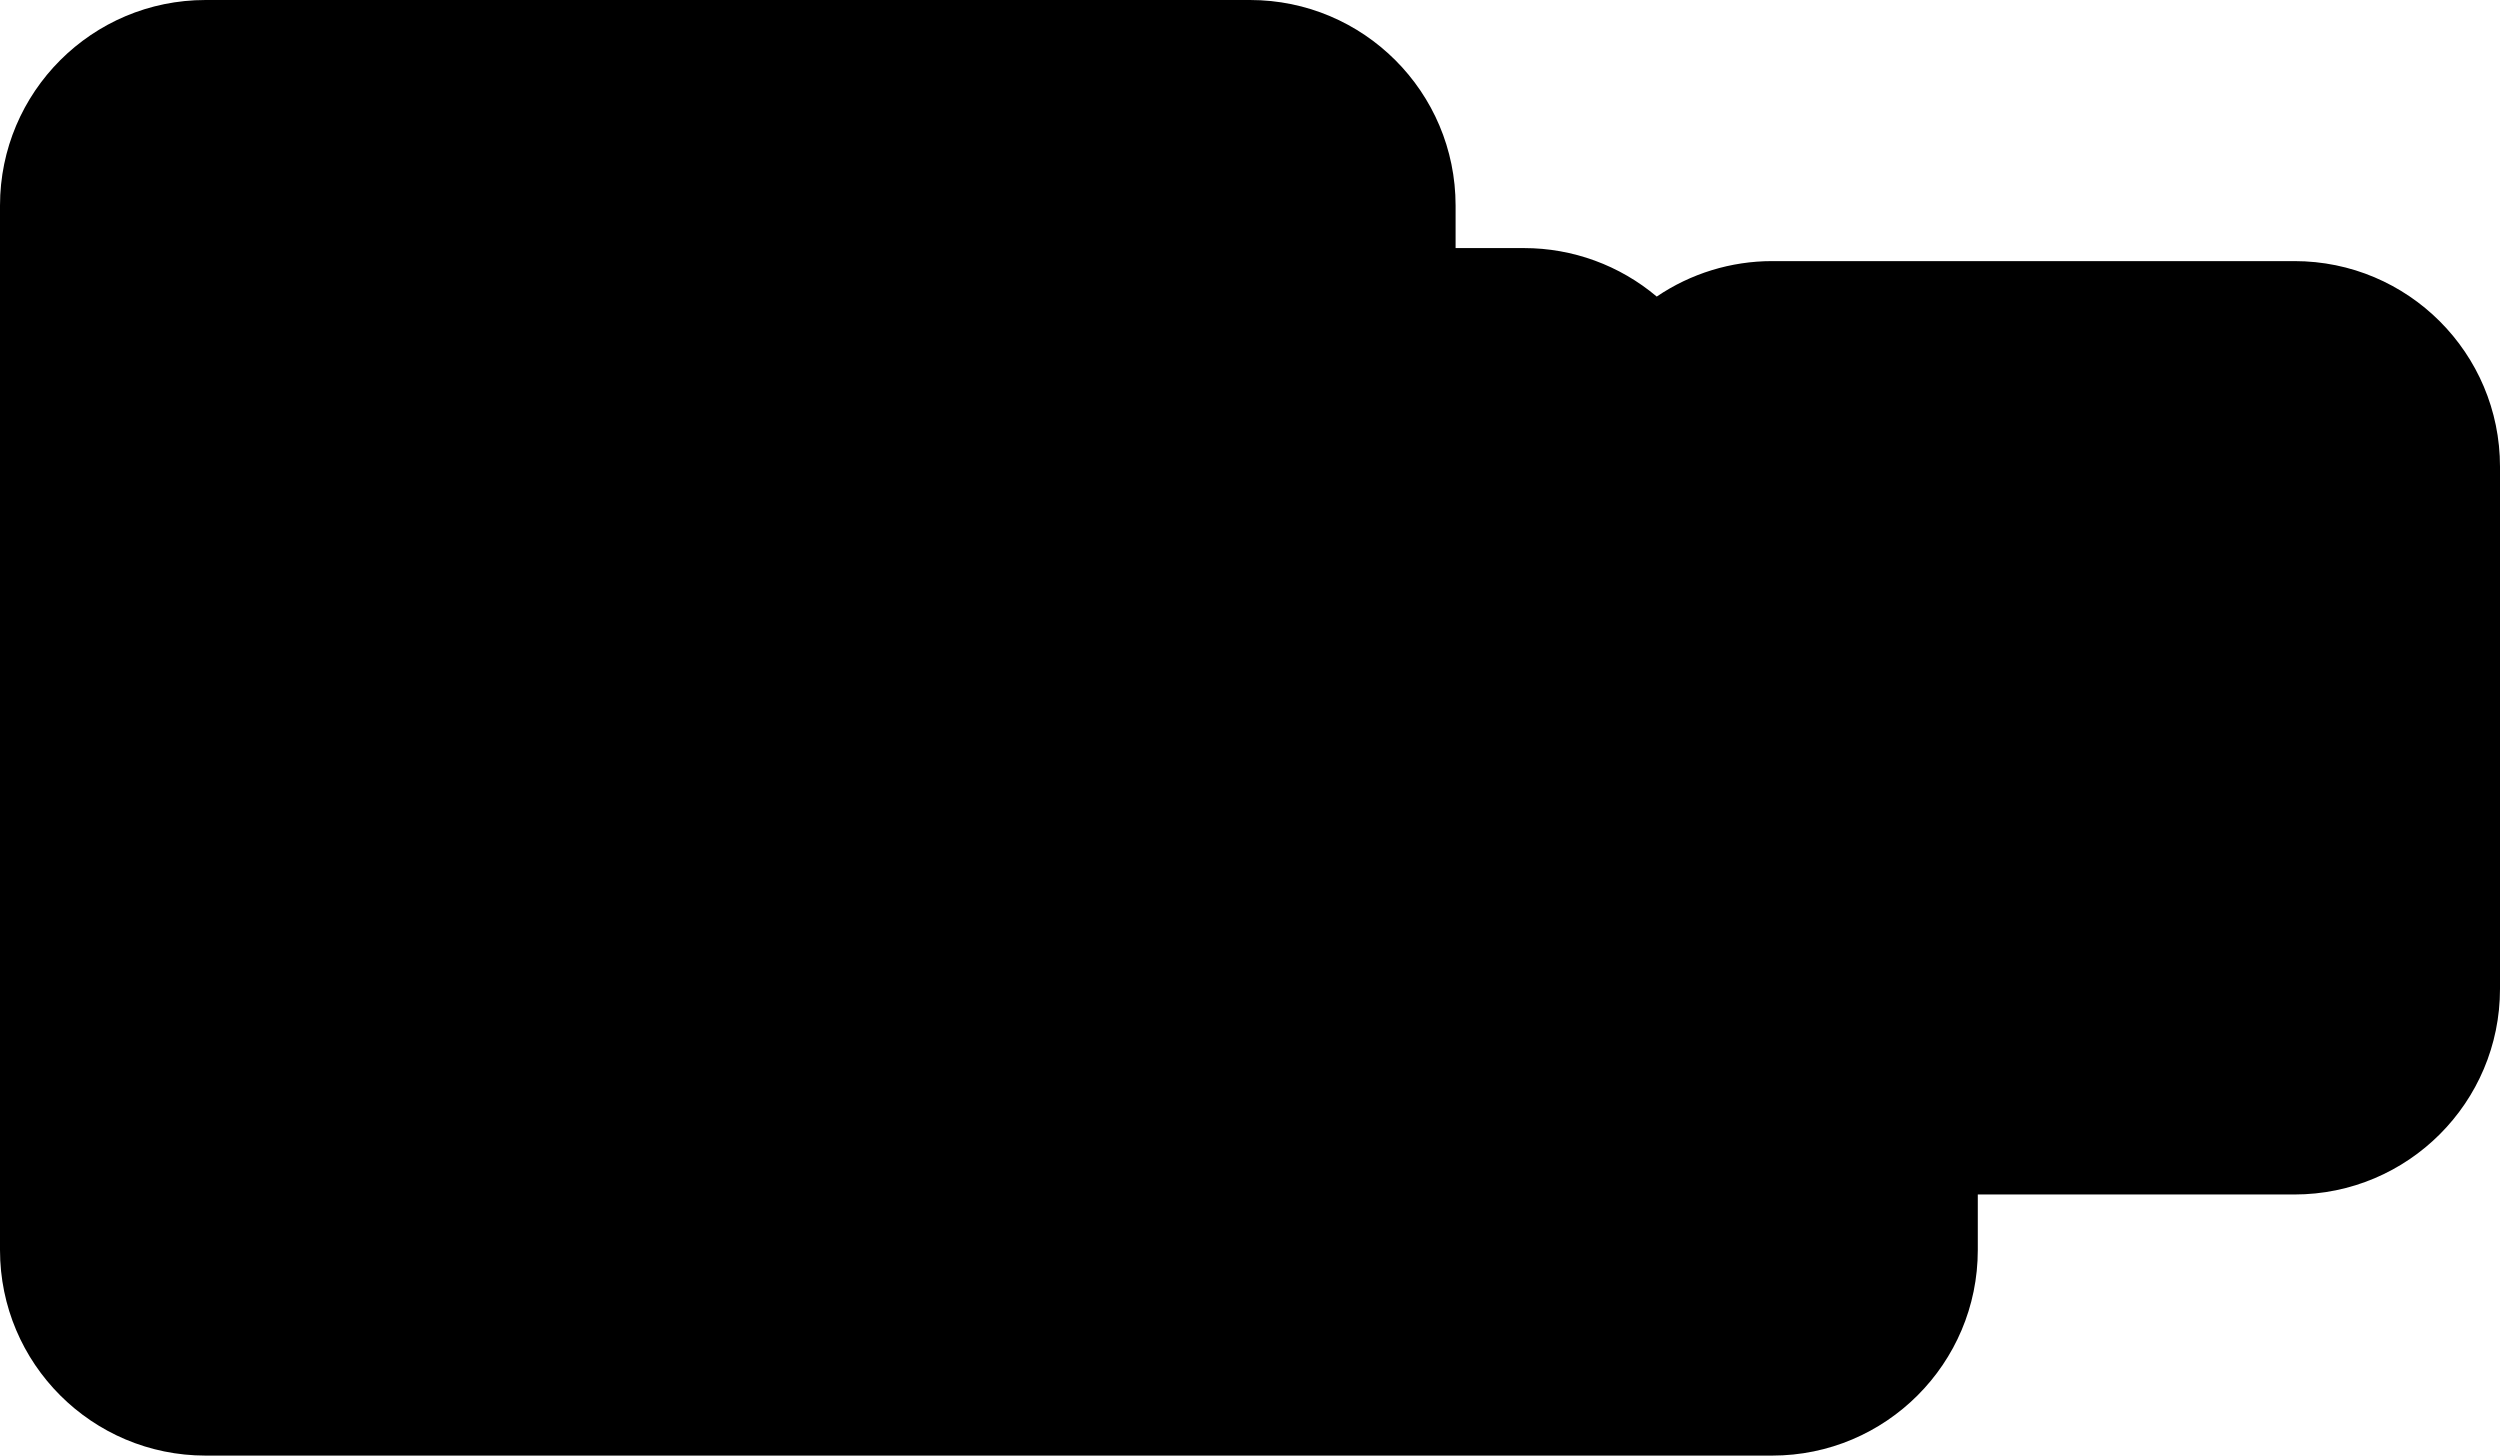
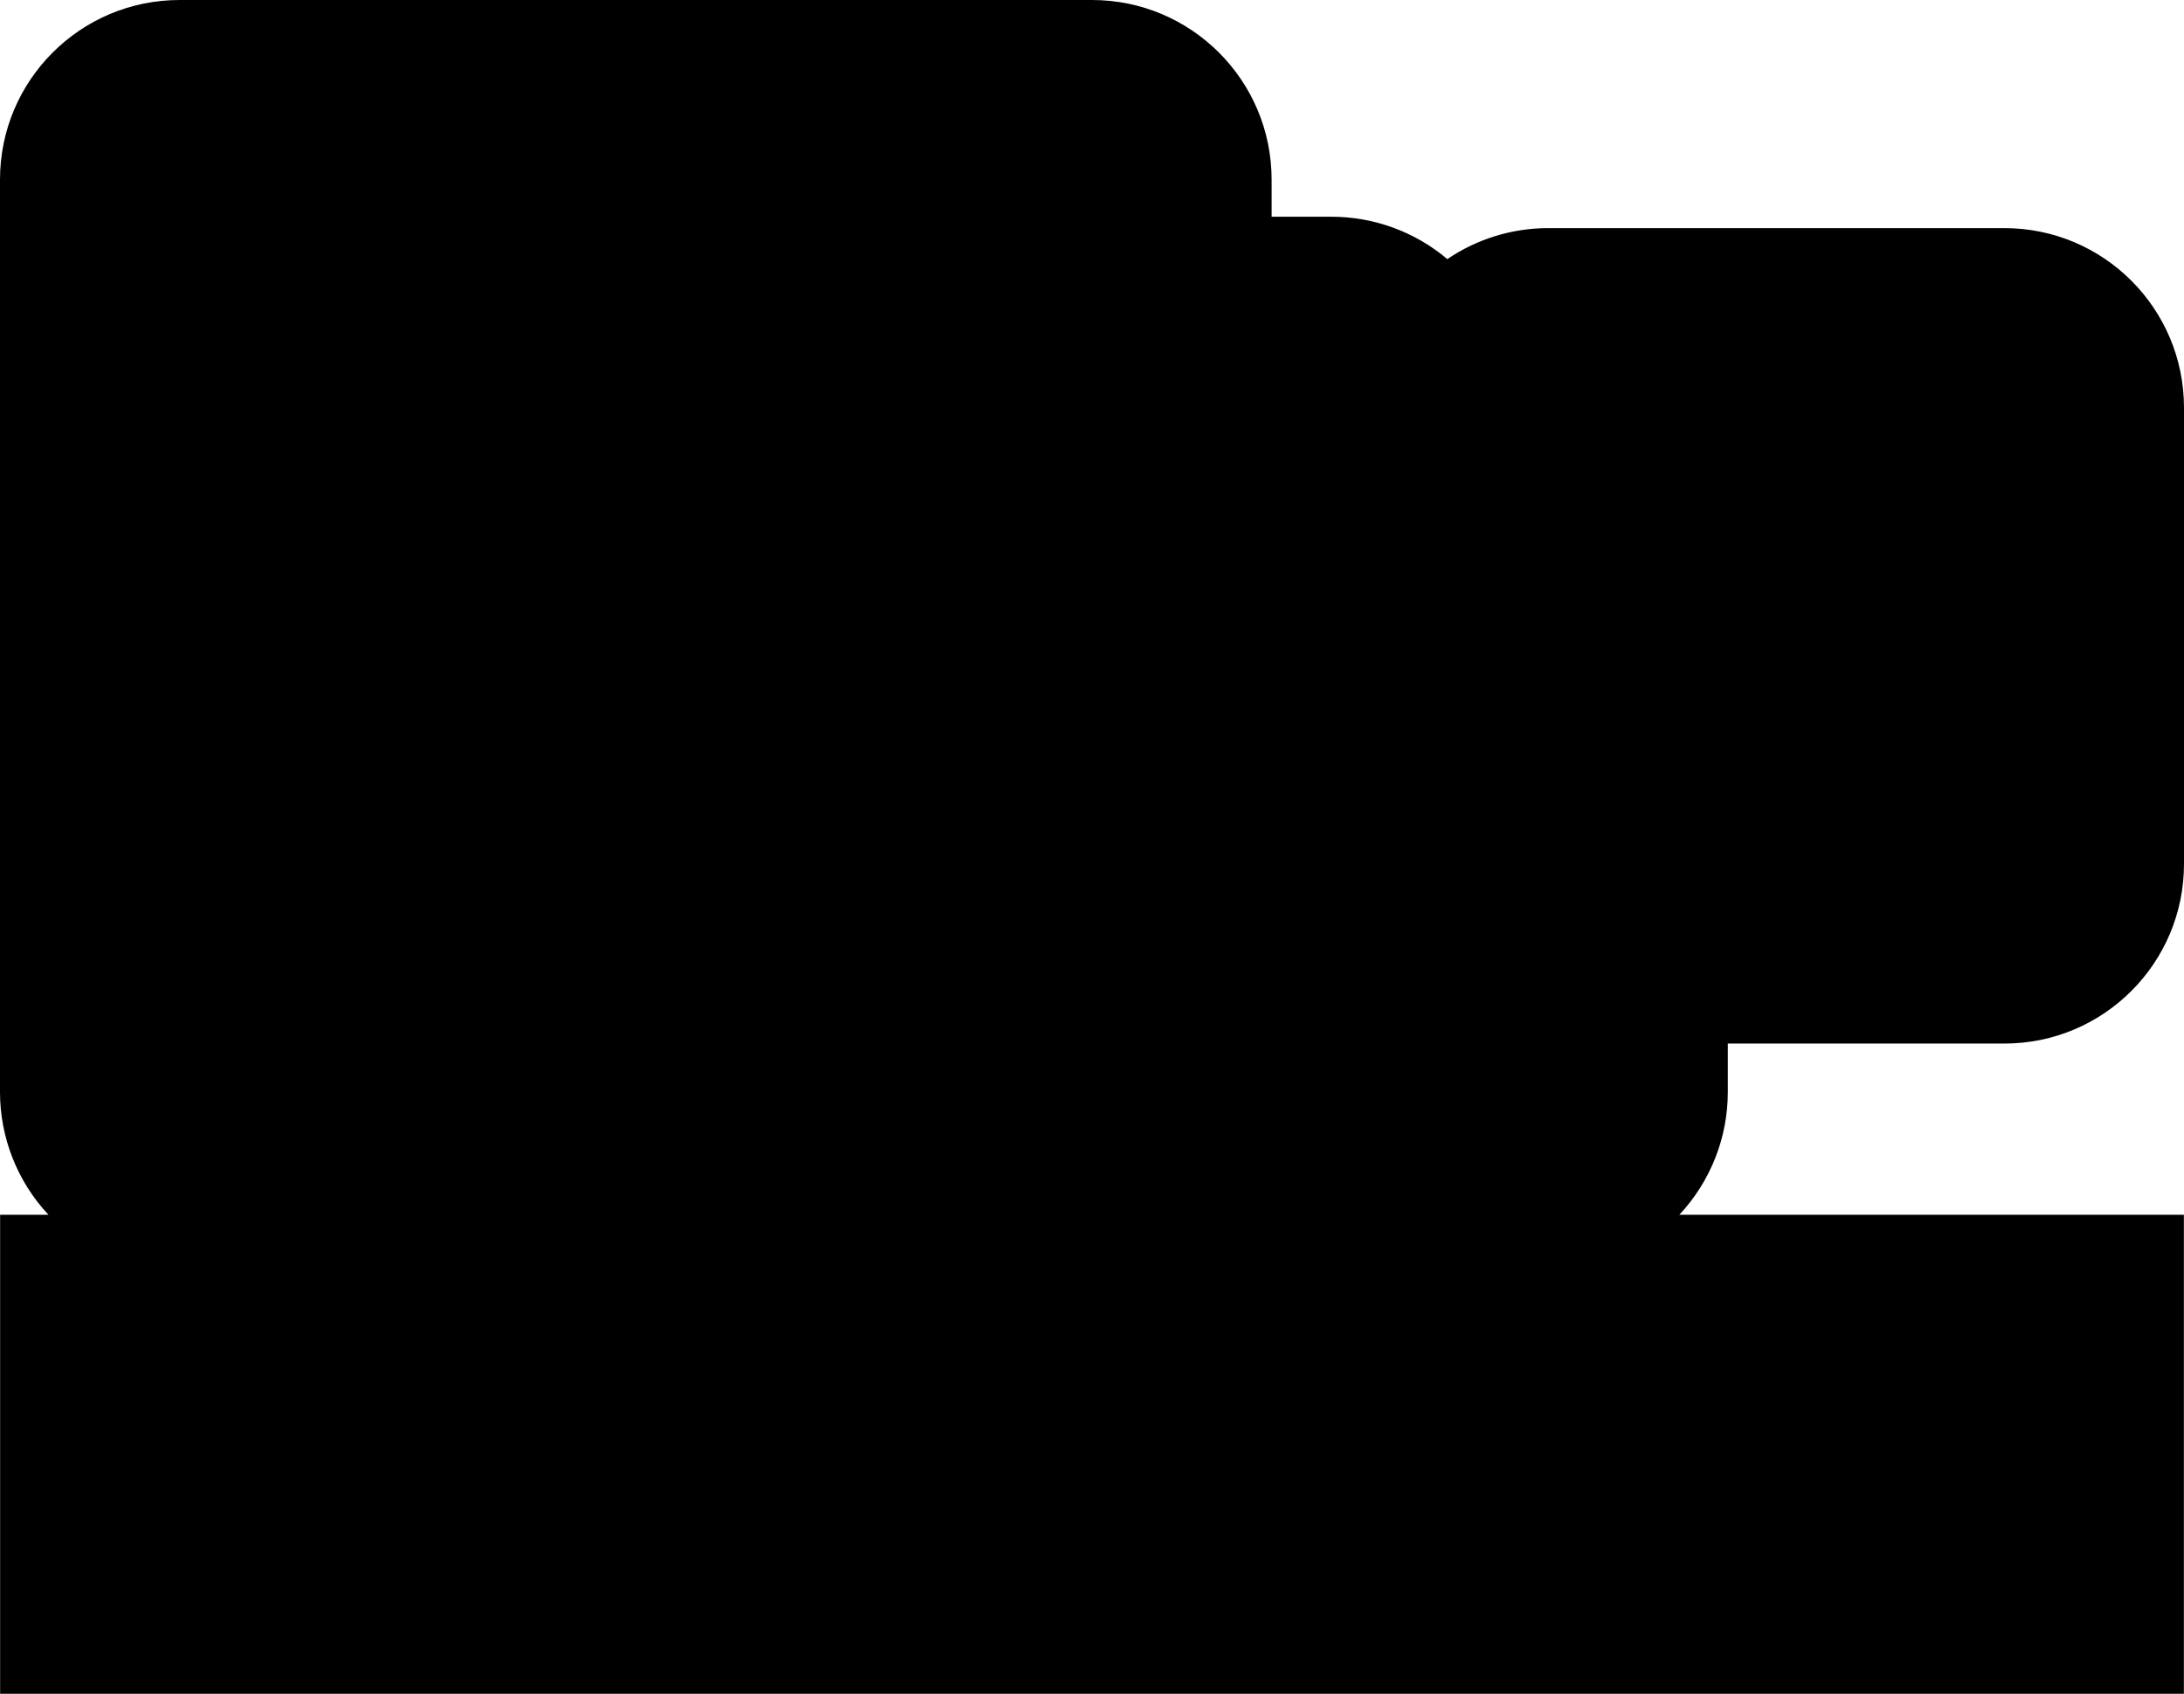
- <svg xmlns="http://www.w3.org/2000/svg" width="91.2mm" height="53.1mm" viewBox="0 0 91.2 53.1">
+ <svg xmlns="http://www.w3.org/2000/svg" width="91.2mm" height="70.725mm" viewBox="0 0 91.2 70.725">
  <g id="svgGroup" fill-rule="evenodd" font-size="9pt" fill="#000" style="fill:#000">
-     <path d="M 7.5 53.1 L 64.65 53.1 A 7.5 7.5 0 0 0 72.15 45.6 L 72.15 43.575 L 83.7 43.575 A 7.5 7.5 0 0 0 91.2 36.075 L 91.2 17.025 A 7.5 7.5 0 0 0 83.7 9.525 L 64.65 9.525 A 7.5 7.5 0 0 0 60.438 10.819 A 7.5 7.5 0 0 0 55.6 9.05 L 53.1 9.05 L 53.1 7.5 A 7.5 7.5 0 0 0 45.6 0 L 7.5 0 A 7.5 7.5 0 0 0 0 7.5 L 0 45.6 A 7.5 7.5 0 0 0 7.5 53.1 Z" vector-effect="non-scaling-stroke" />
+     <path d="M 70.126 50.725 A 7.5 7.5 0 0 0 72.15 45.6 L 72.15 43.575 L 83.7 43.575 A 7.5 7.5 0 0 0 91.2 36.075 L 91.2 17.025 A 7.5 7.5 0 0 0 83.7 9.525 L 64.65 9.525 A 7.5 7.5 0 0 0 60.438 10.819 A 7.5 7.5 0 0 0 55.6 9.05 L 53.1 9.05 L 53.1 7.5 A 7.5 7.5 0 0 0 45.6 0 L 7.5 0 A 7.5 7.5 0 0 0 0 7.5 L 0 45.6 A 7.5 7.5 0 0 0 2.024 50.725 L 0.005 50.725 L 0.005 70.725 L 91.195 70.725 L 91.195 50.725 L 70.126 50.725 Z" vector-effect="non-scaling-stroke" />
  </g>
</svg>
